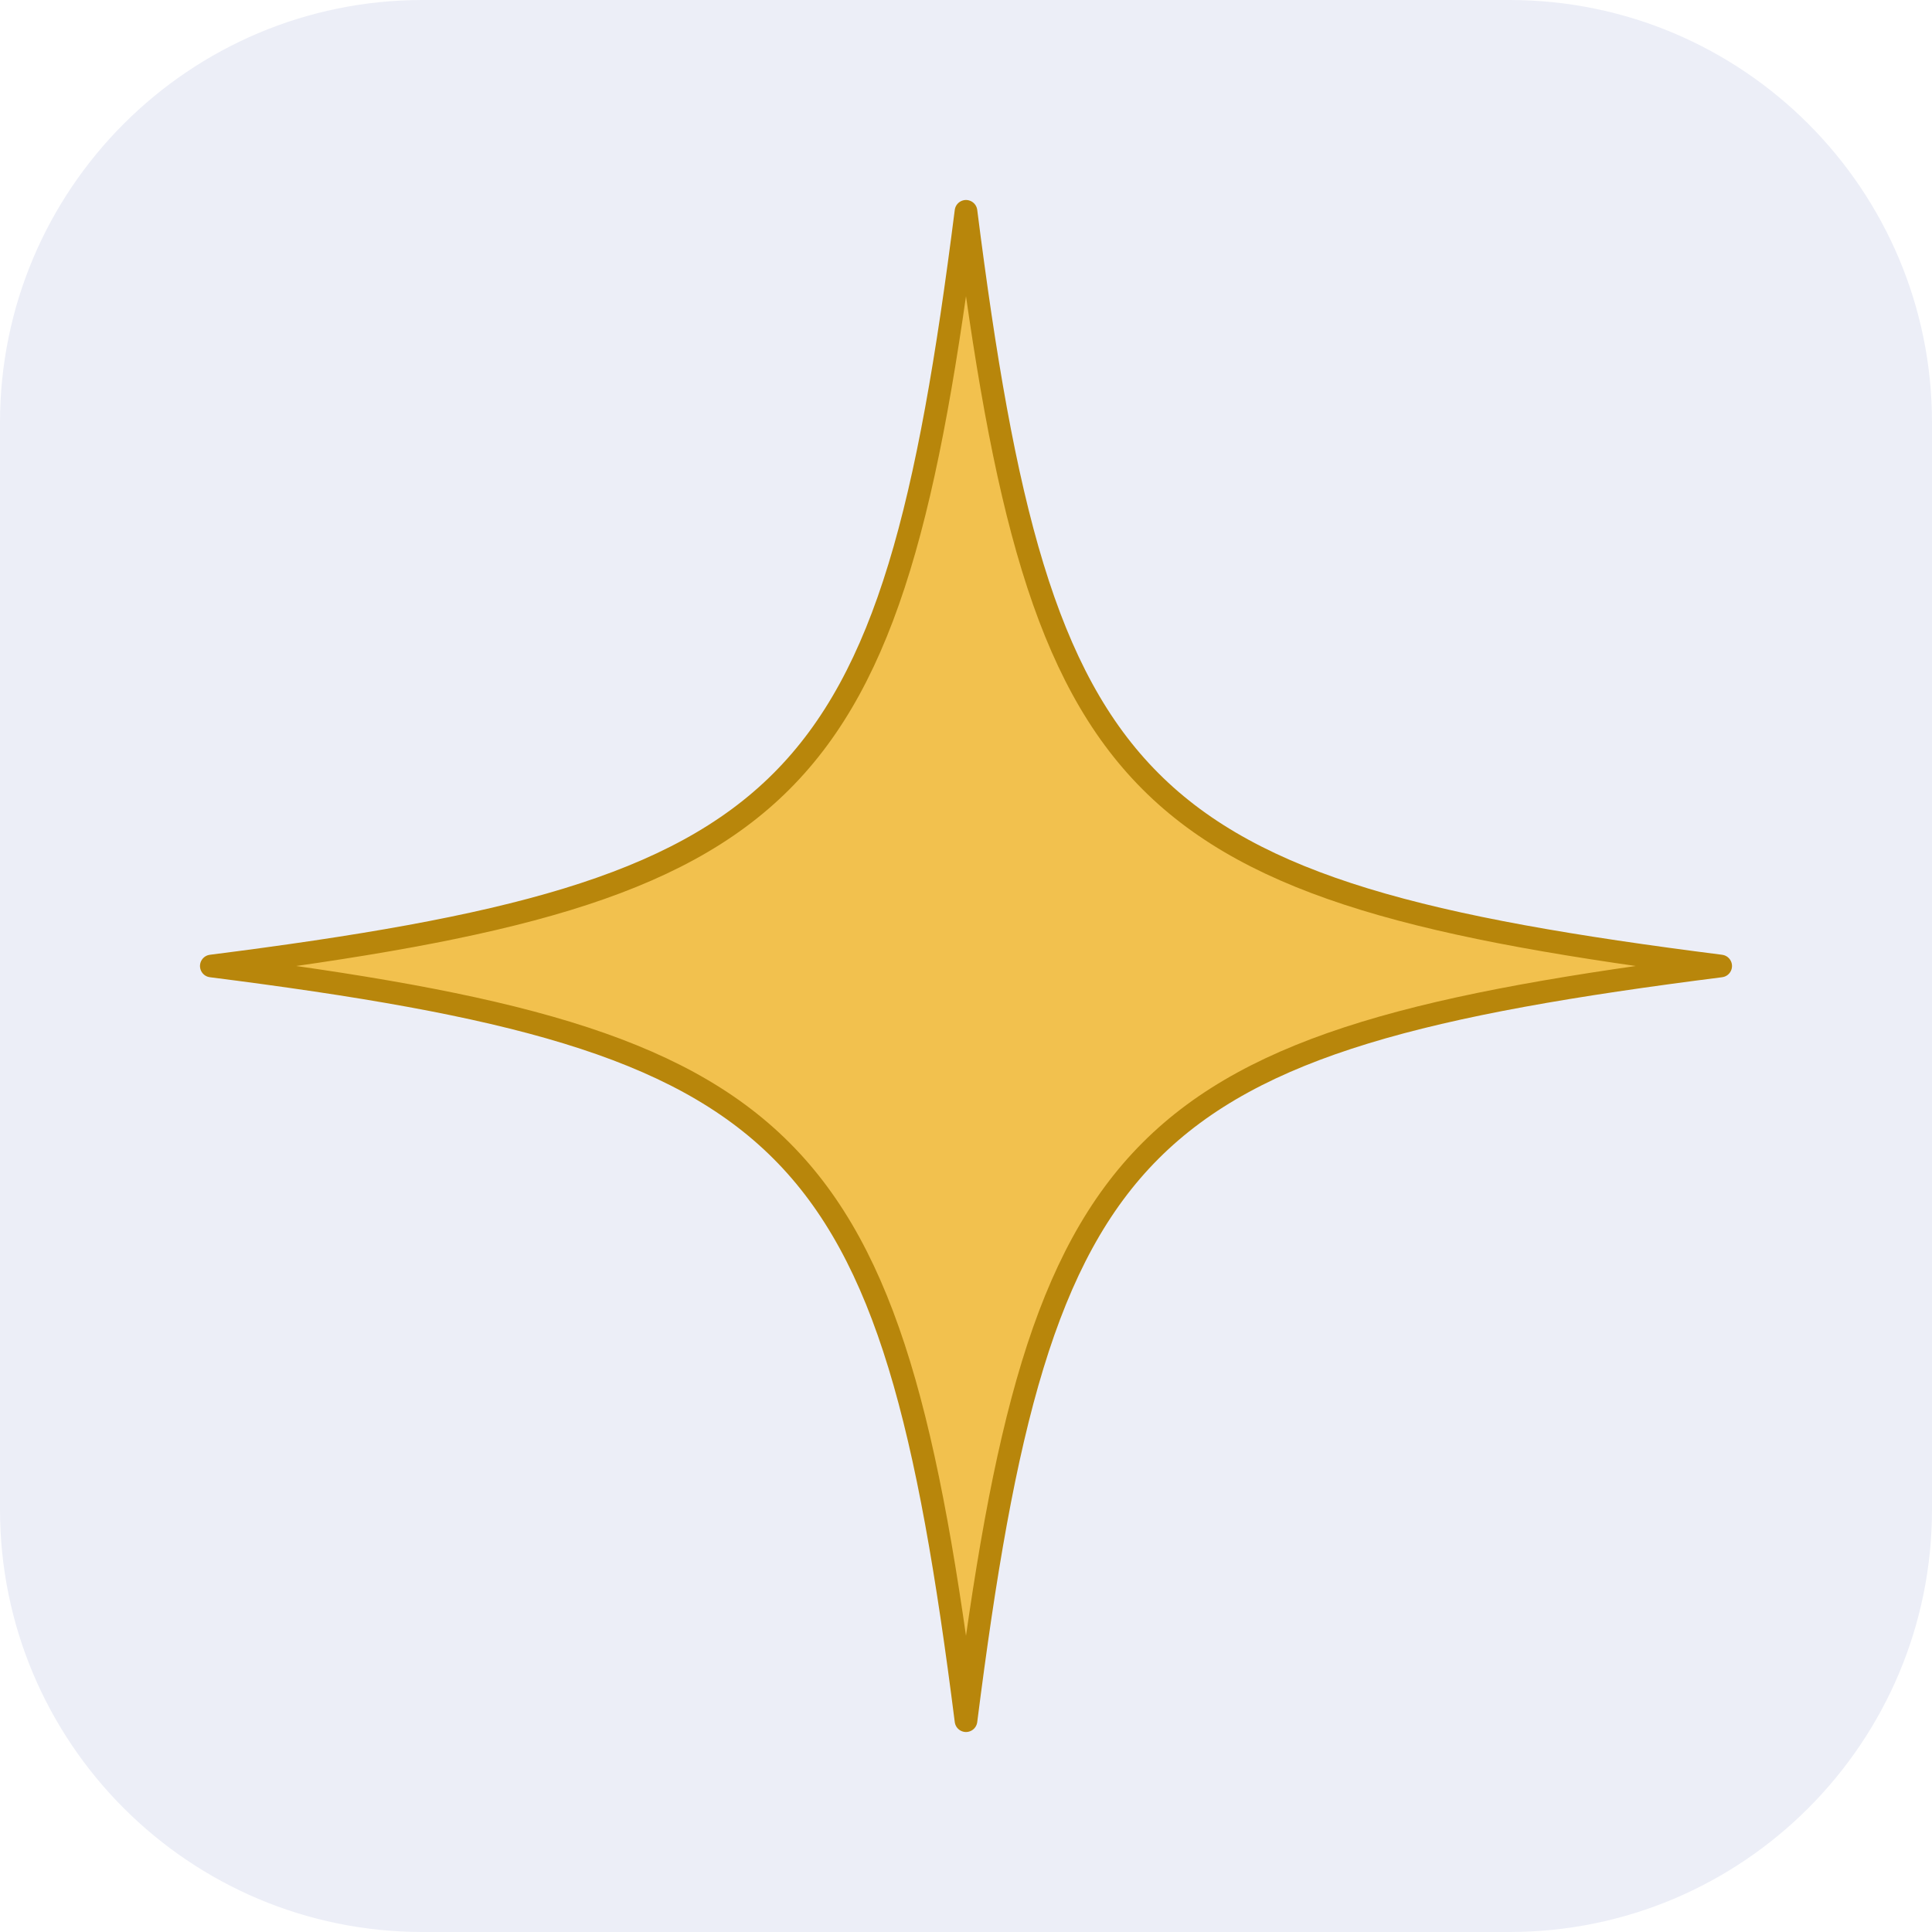
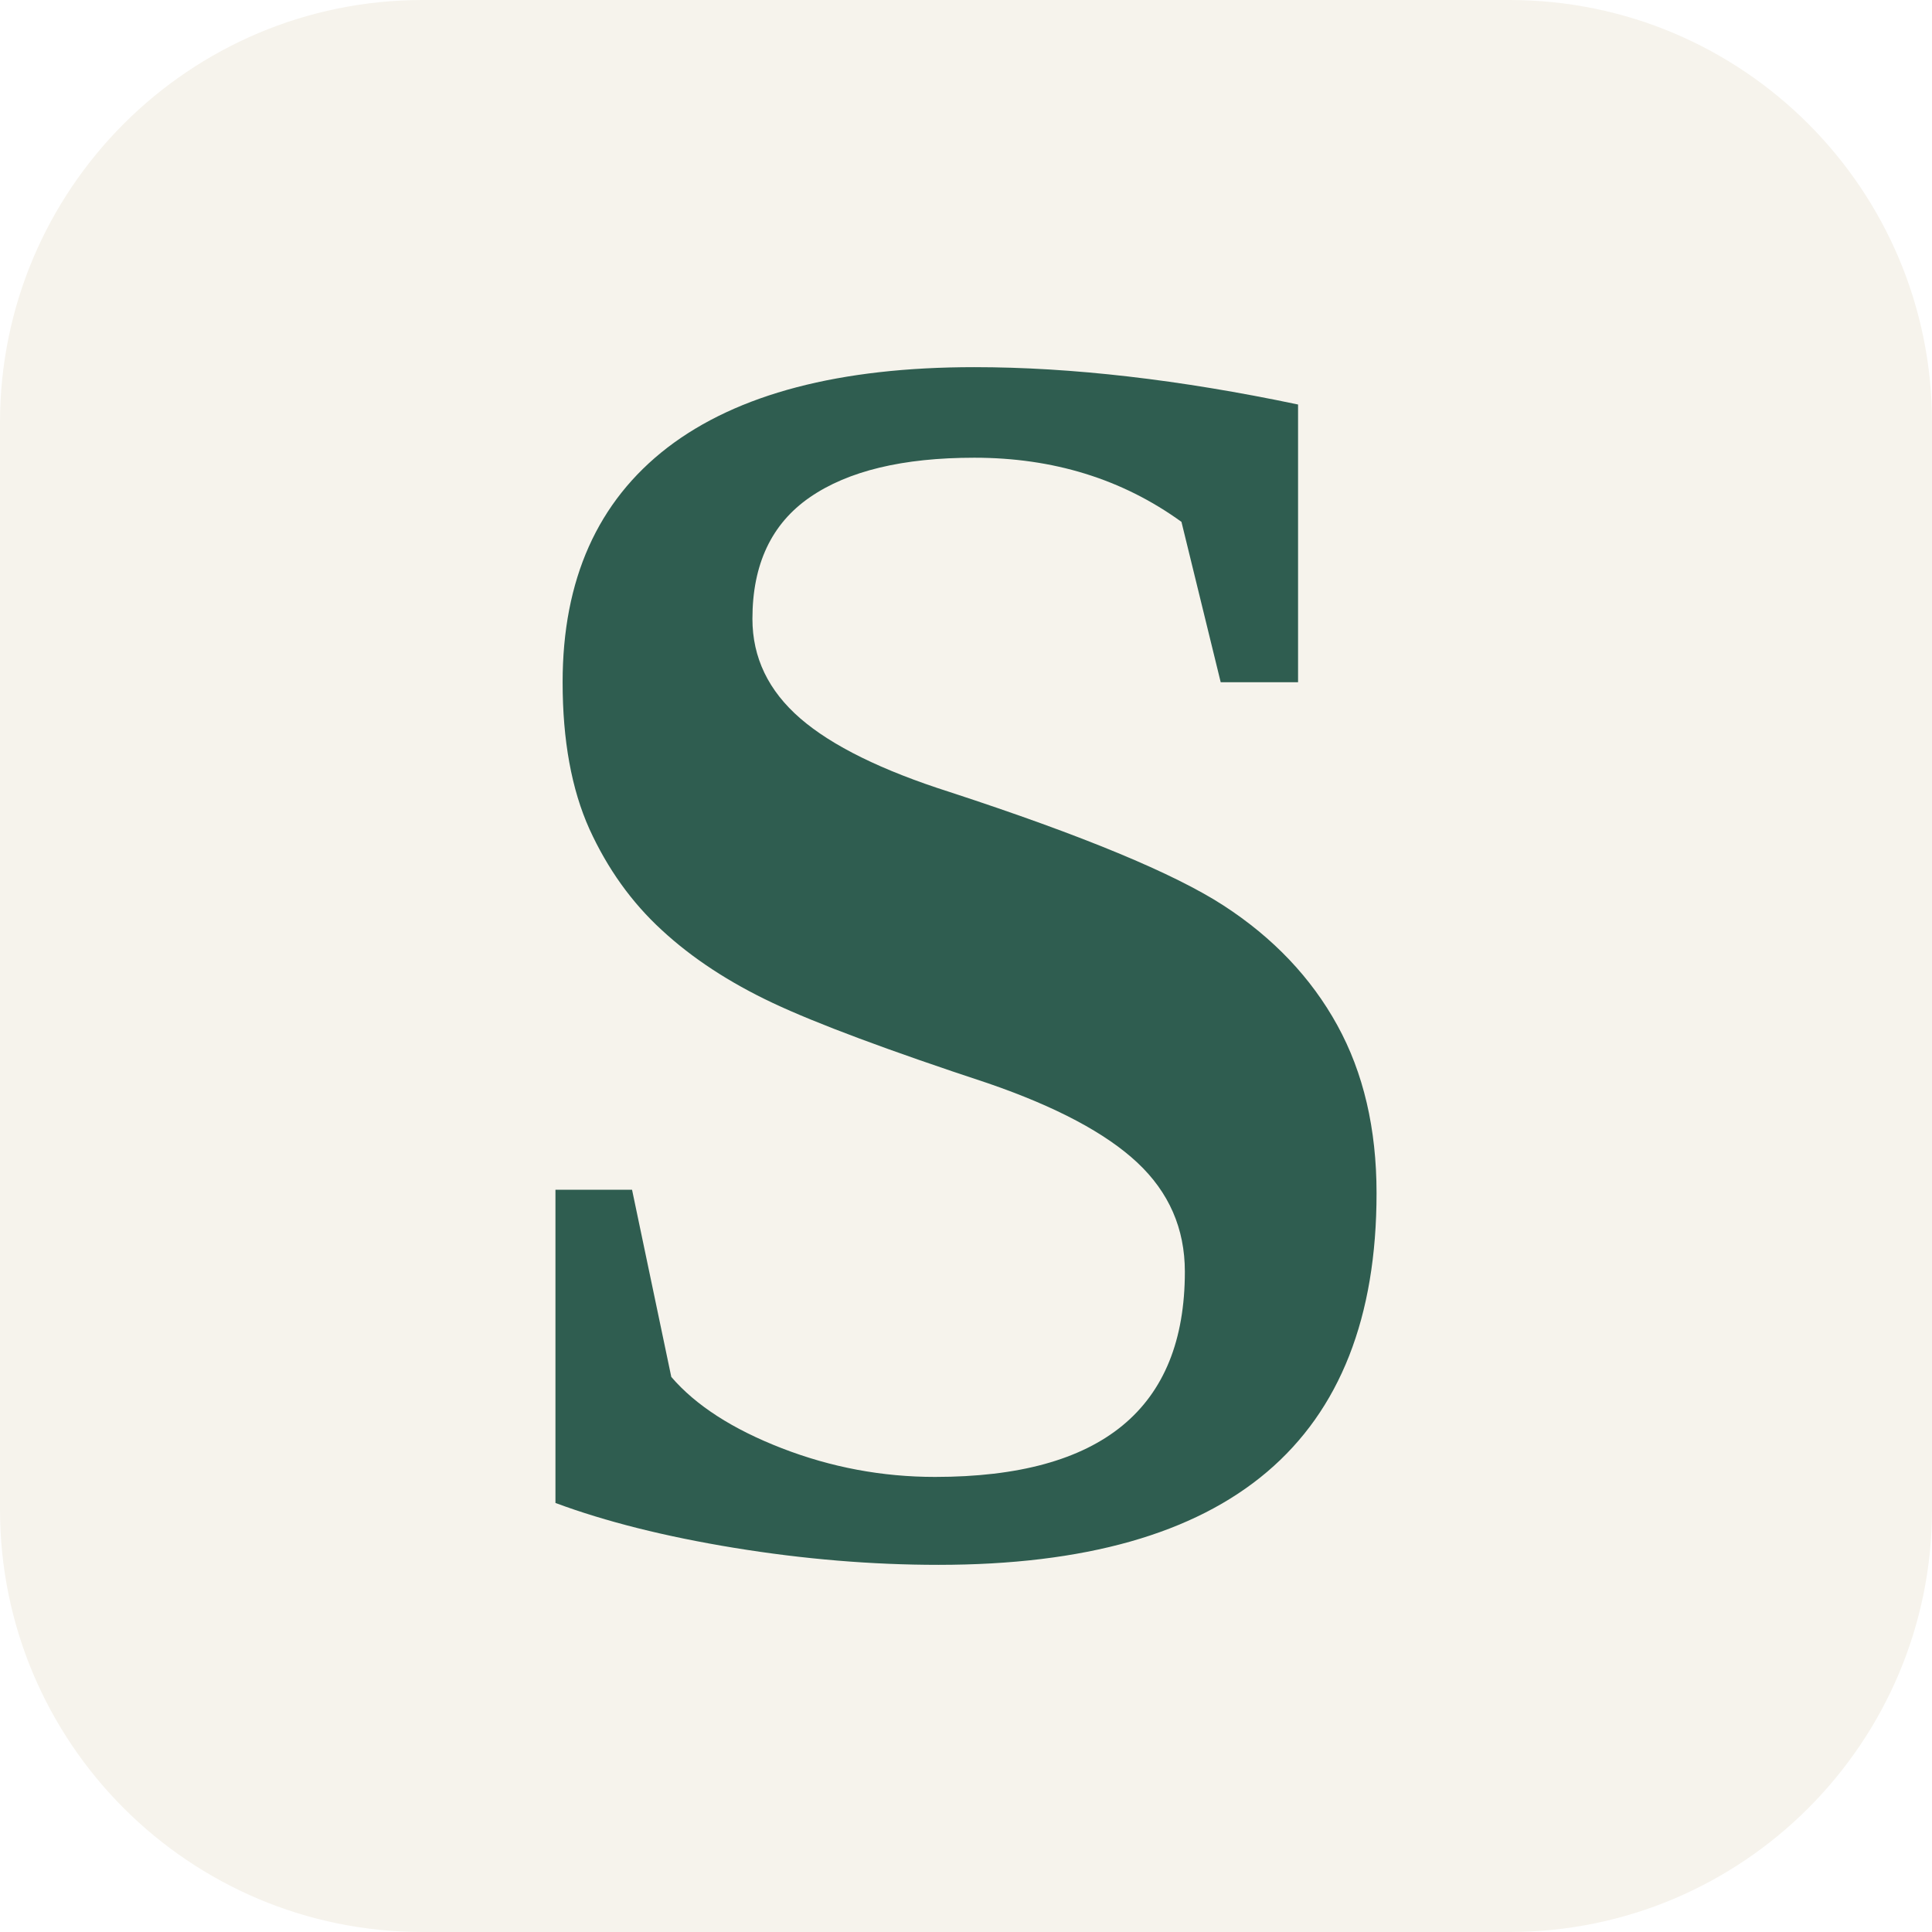
<svg xmlns="http://www.w3.org/2000/svg" viewBox="0 0 512 512" role="img" aria-label="Starlight">
-   <rect width="512" height="512" rx="112" fill="#eceef7" />
-   <path d="M256 56C275.8 212.0 300.0 236.2 456 256C300.0 275.8 275.8 300.0 256 456C236.2 300.0 212.0 275.8 56 256C212.0 236.2 236.2 212.0 256 56Z" fill="#f2c14e" stroke="#b8860b" stroke-width="6" stroke-linejoin="round" />
+   <rect width="512" height="512" rx="112" fill="#f6f3ec" />
+   <path d="M147.2 315.3H167.5L177.9 364.9Q187.6 376.2 207.2 383.8Q226.8 391.4 247.8 391.4Q314 391.4 314 337Q314 319.9 301.4 308.1Q288.9 296.4 261.9 287.1Q222.2 274 204.8 265.8Q187.4 257.6 175.4 246.5Q163.4 235.5 156.2 219.7Q149.1 203.9 149.1 180.8Q149.1 140 176.9 118.6Q204.7 97.3 258.2 97.3Q296.9 97.3 344 107.2V180.8H323.5L313.1 138.3Q289.6 121.3 258.2 121.3Q229.8 121.3 214.6 131.8Q199.4 142.3 199.4 164Q199.4 179.4 212.1 190.4Q224.7 201.3 251.7 209.9Q304.6 227.2 324.3 240Q344 252.8 354.4 271.7Q364.8 290.6 364.8 316.2Q364.8 414.7 248.7 414.7Q222.2 414.7 194.6 410.2Q167.1 405.7 147.2 398.3Z" fill="#2f5d50" />
</svg>
